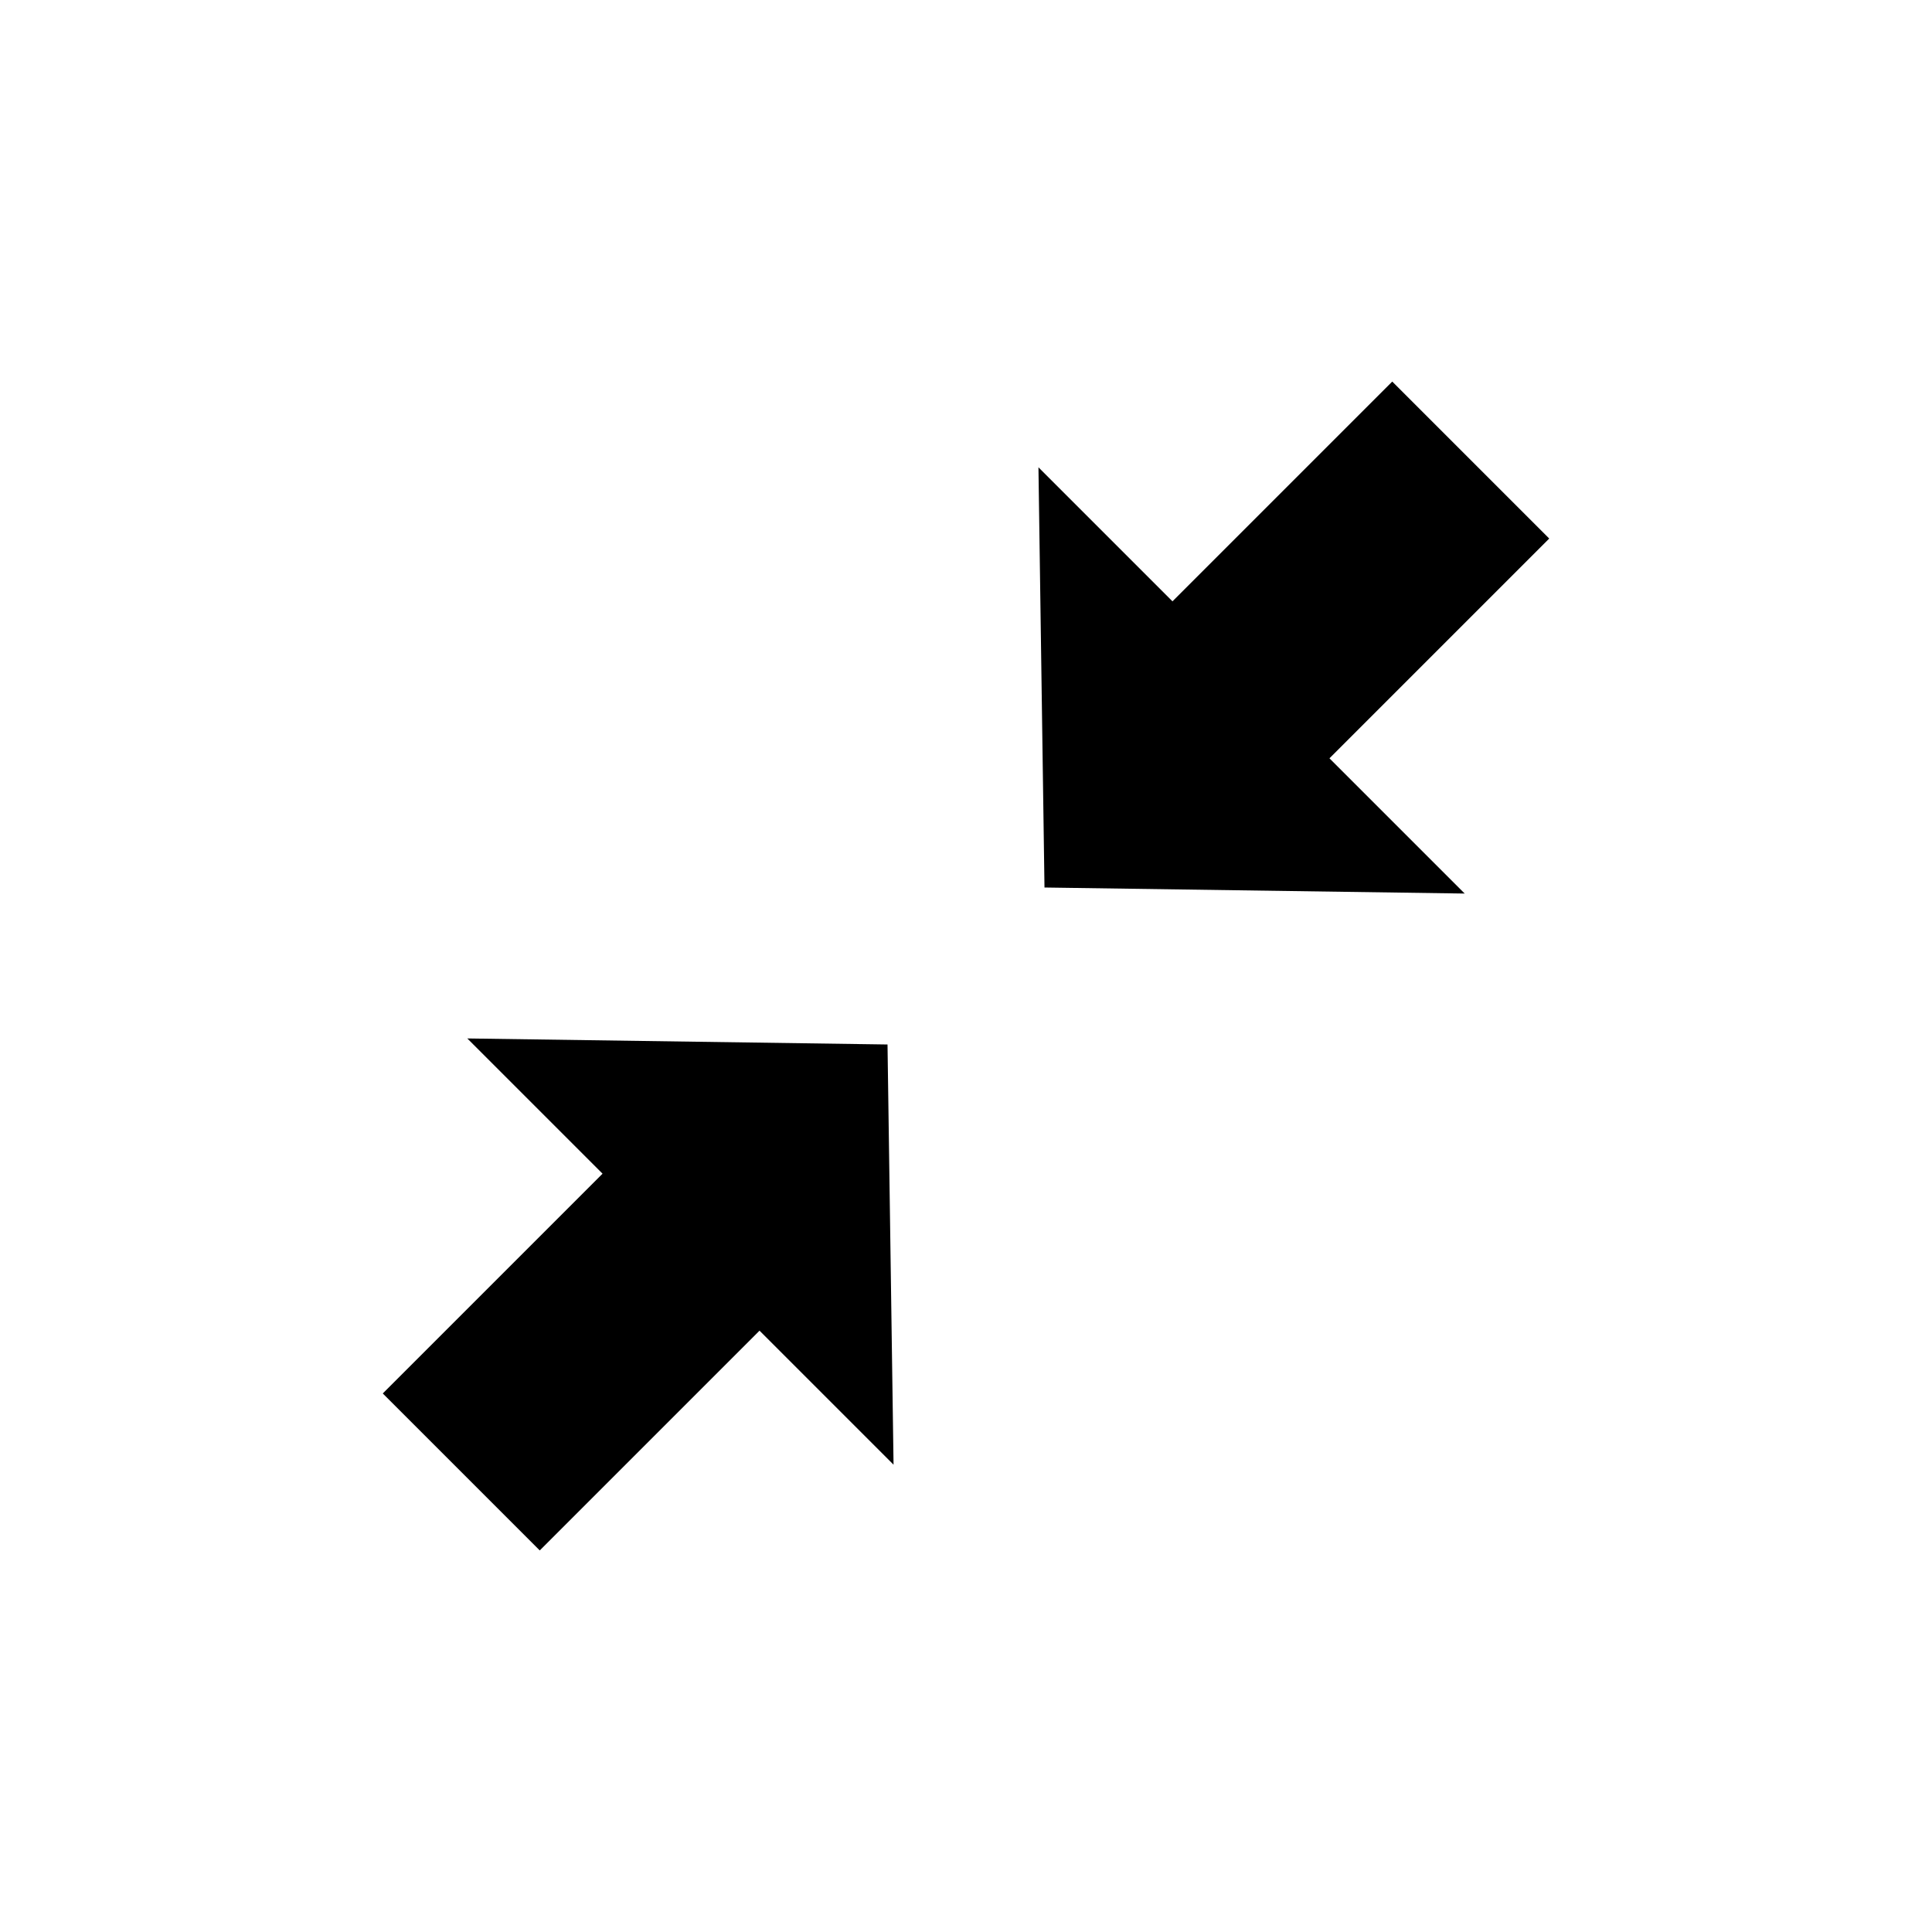
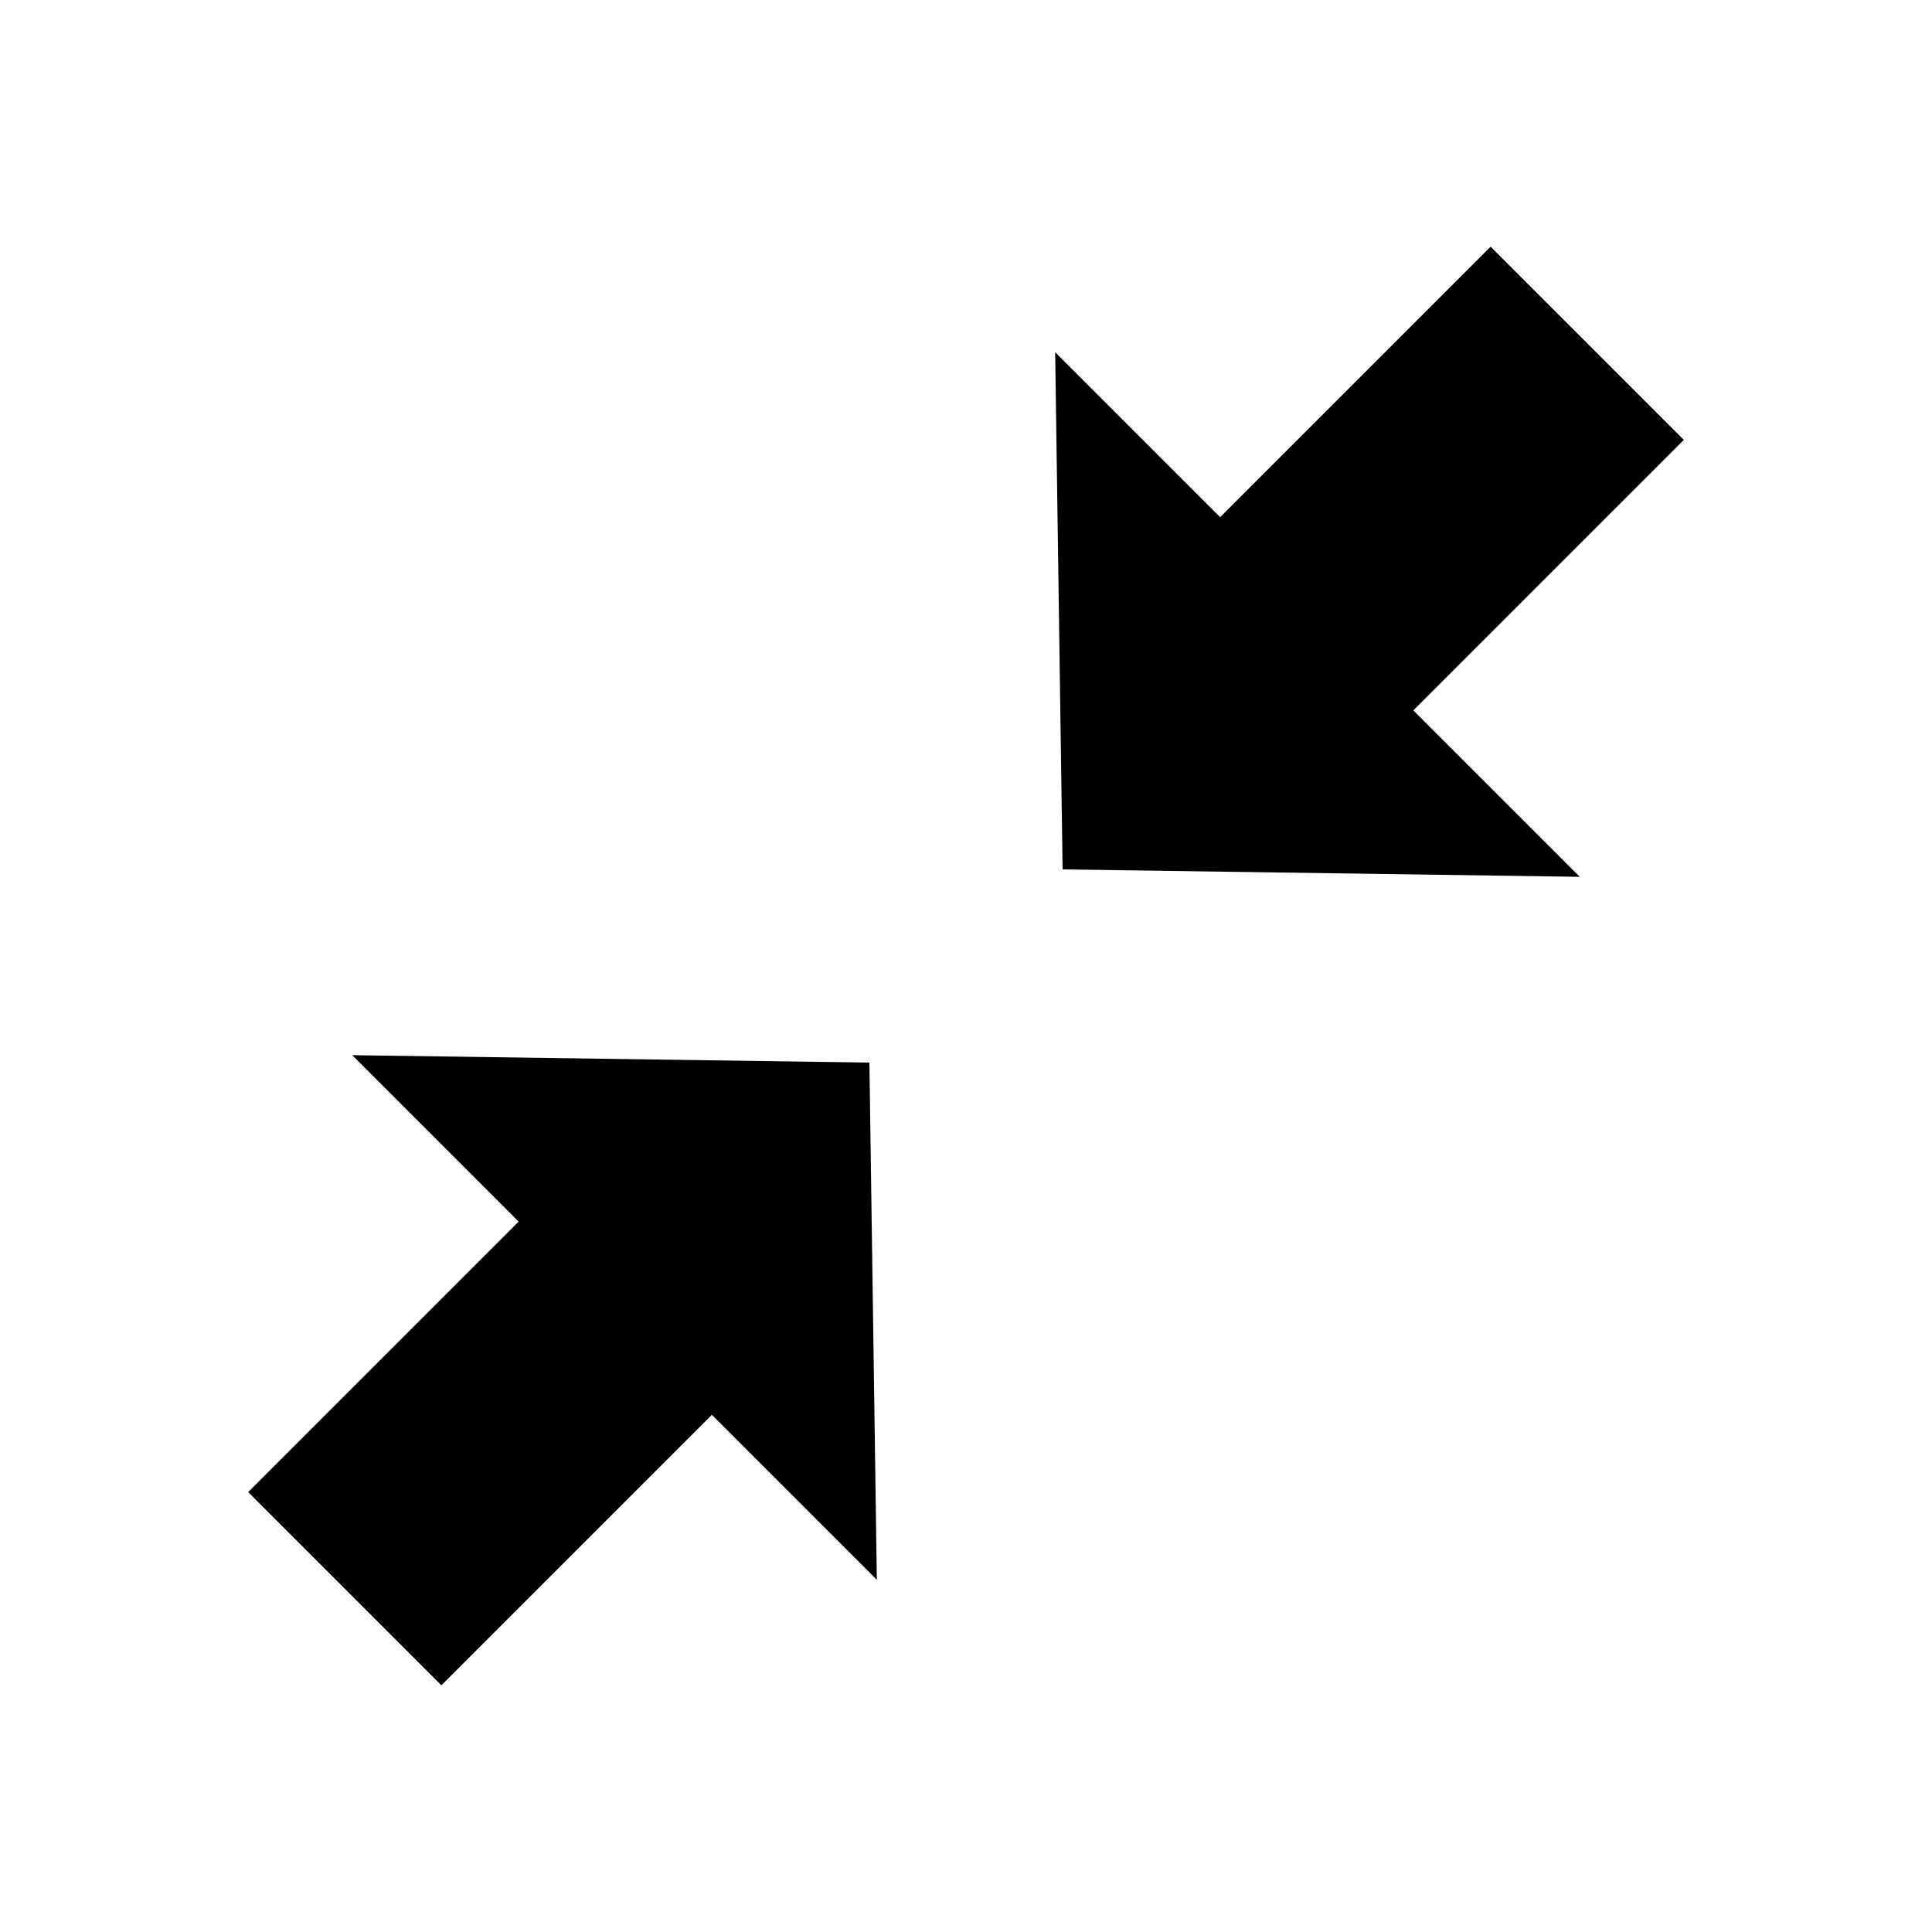
- <svg xmlns="http://www.w3.org/2000/svg" version="1.1" width="100%" height="100%" viewBox="0 0 32 32">
+ <svg xmlns="http://www.w3.org/2000/svg" version="1.1" width="100%" height="100%" viewBox="3 3 26 26">
  <path d="M14.8 24.26l-0.1-6.96-6.96-0.1 2.24 2.24-3.64 3.64 2.6 2.6 3.64-3.64 2.22 2.22zM17.2 7.74l0.1 6.96 6.96 0.1-2.24-2.24 3.64-3.64-2.6-2.6-3.64 3.64-2.22-2.22z" />
</svg>
